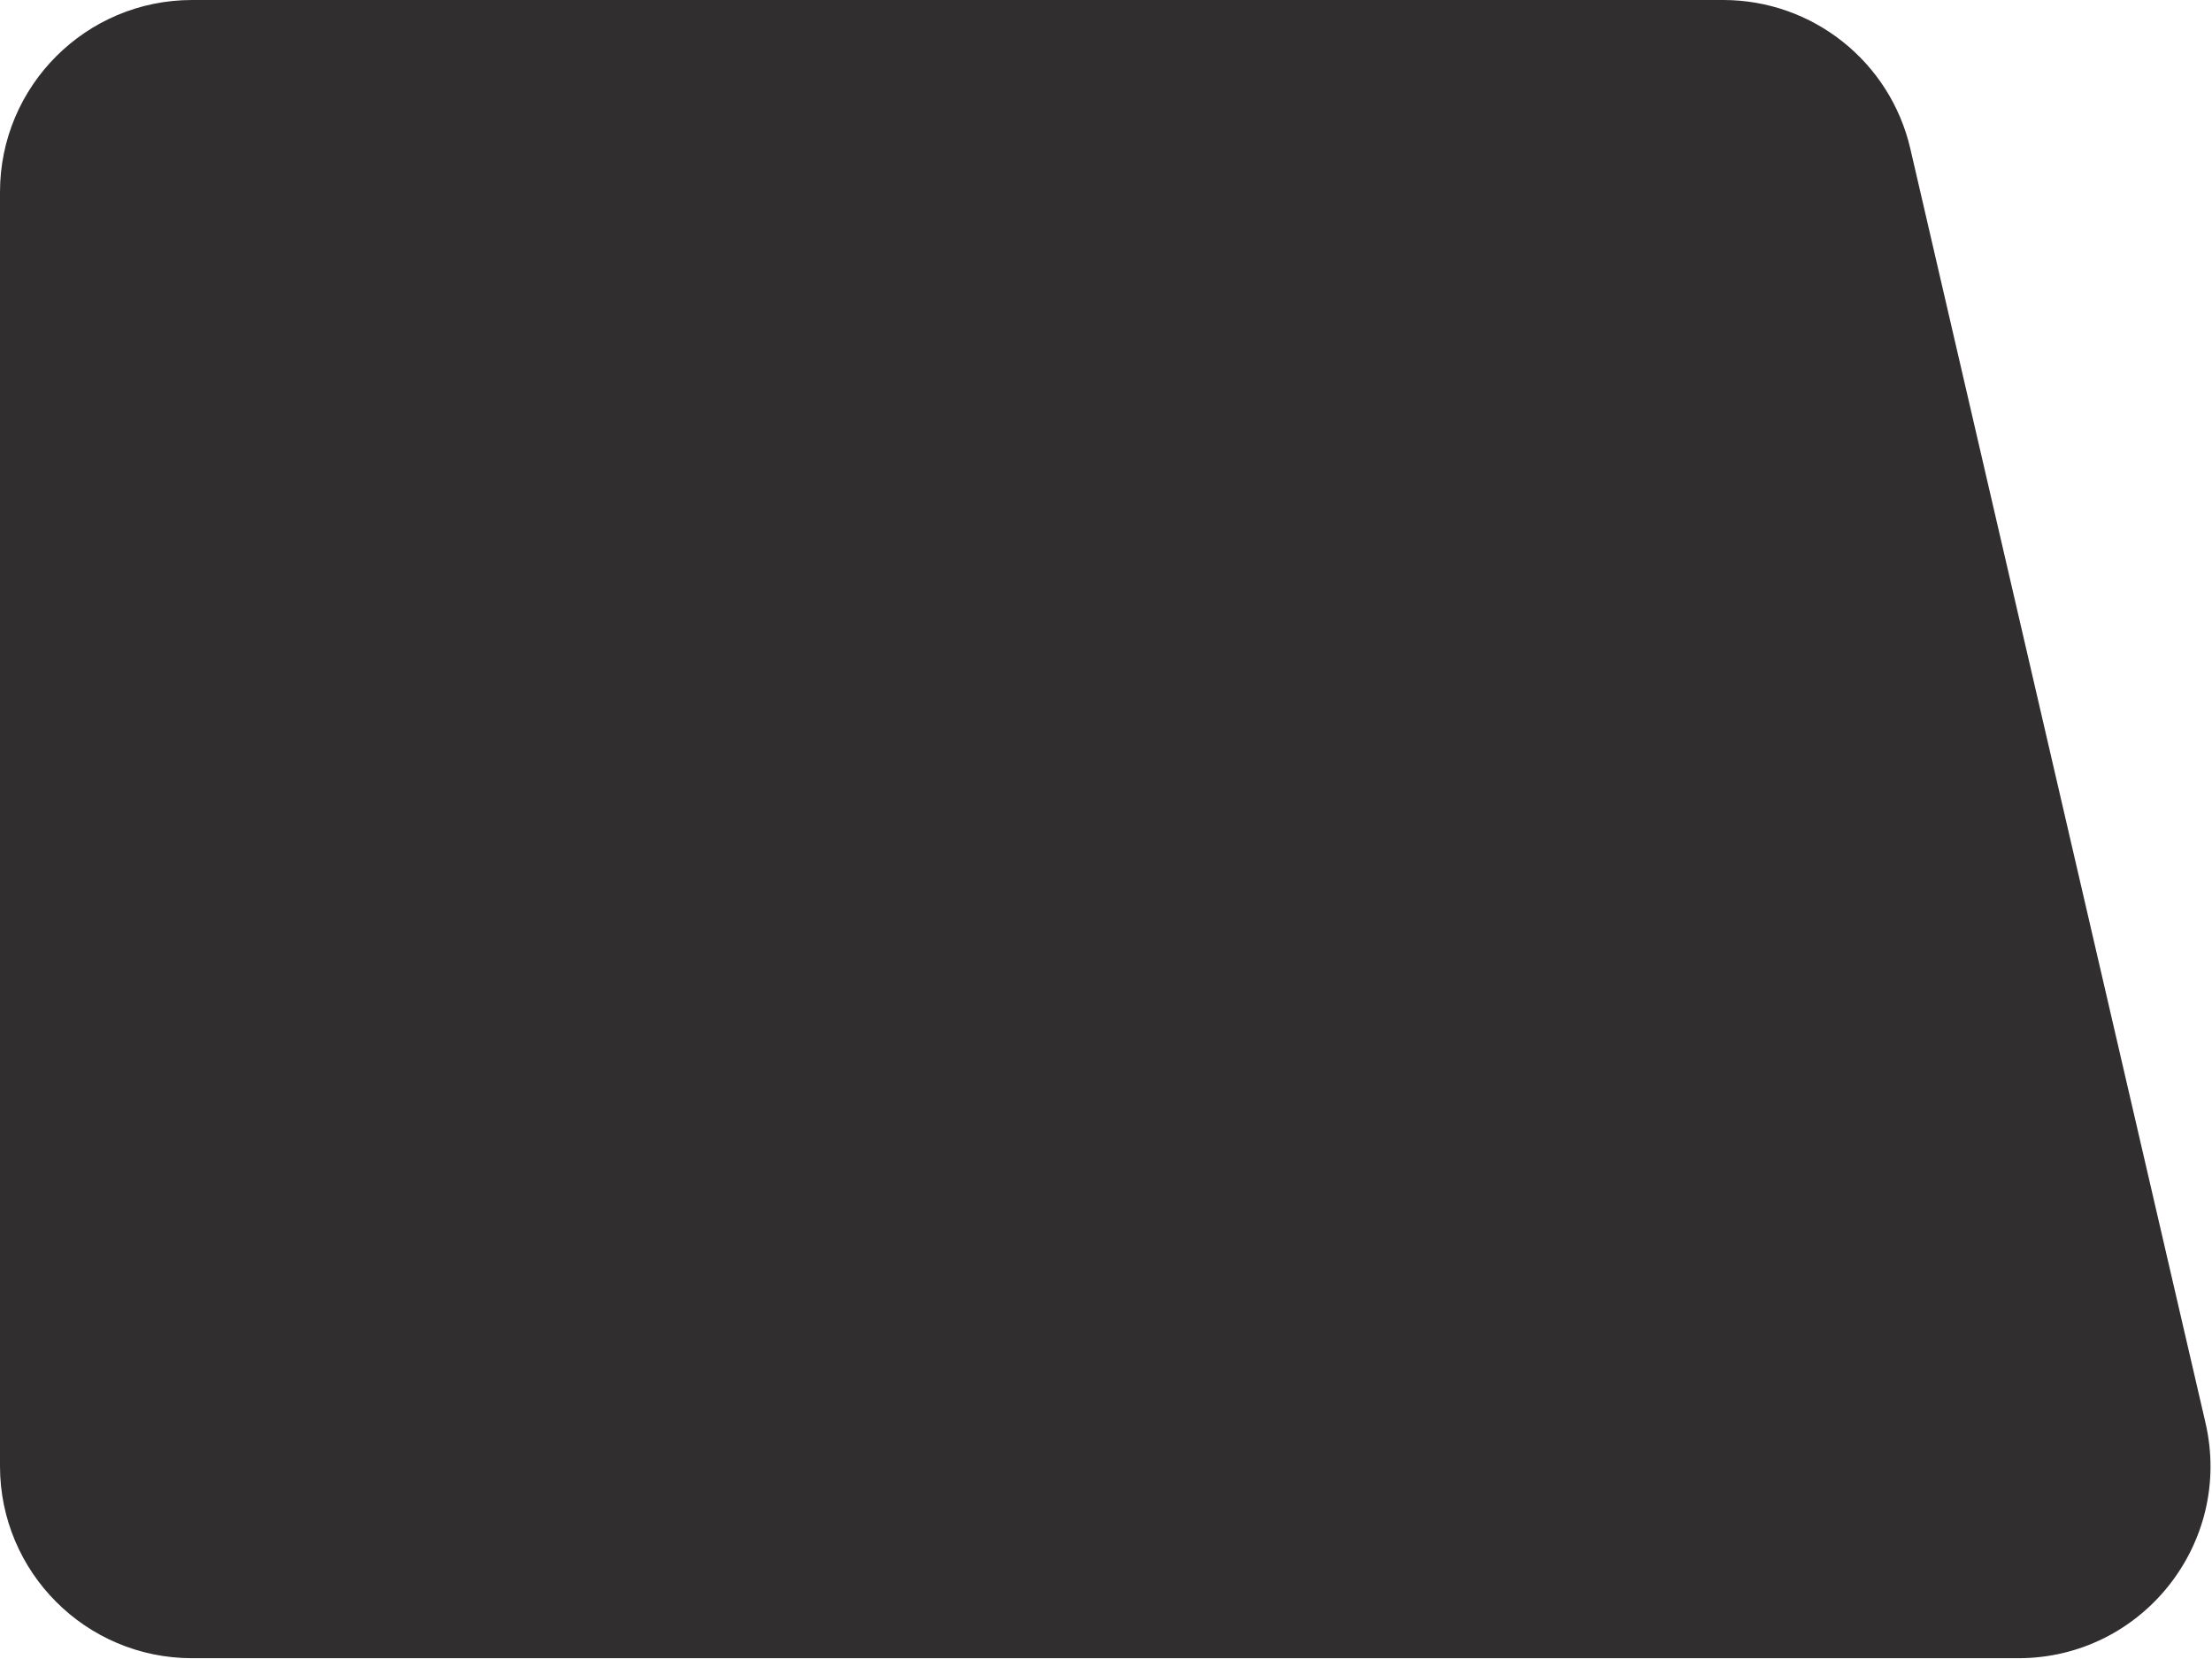
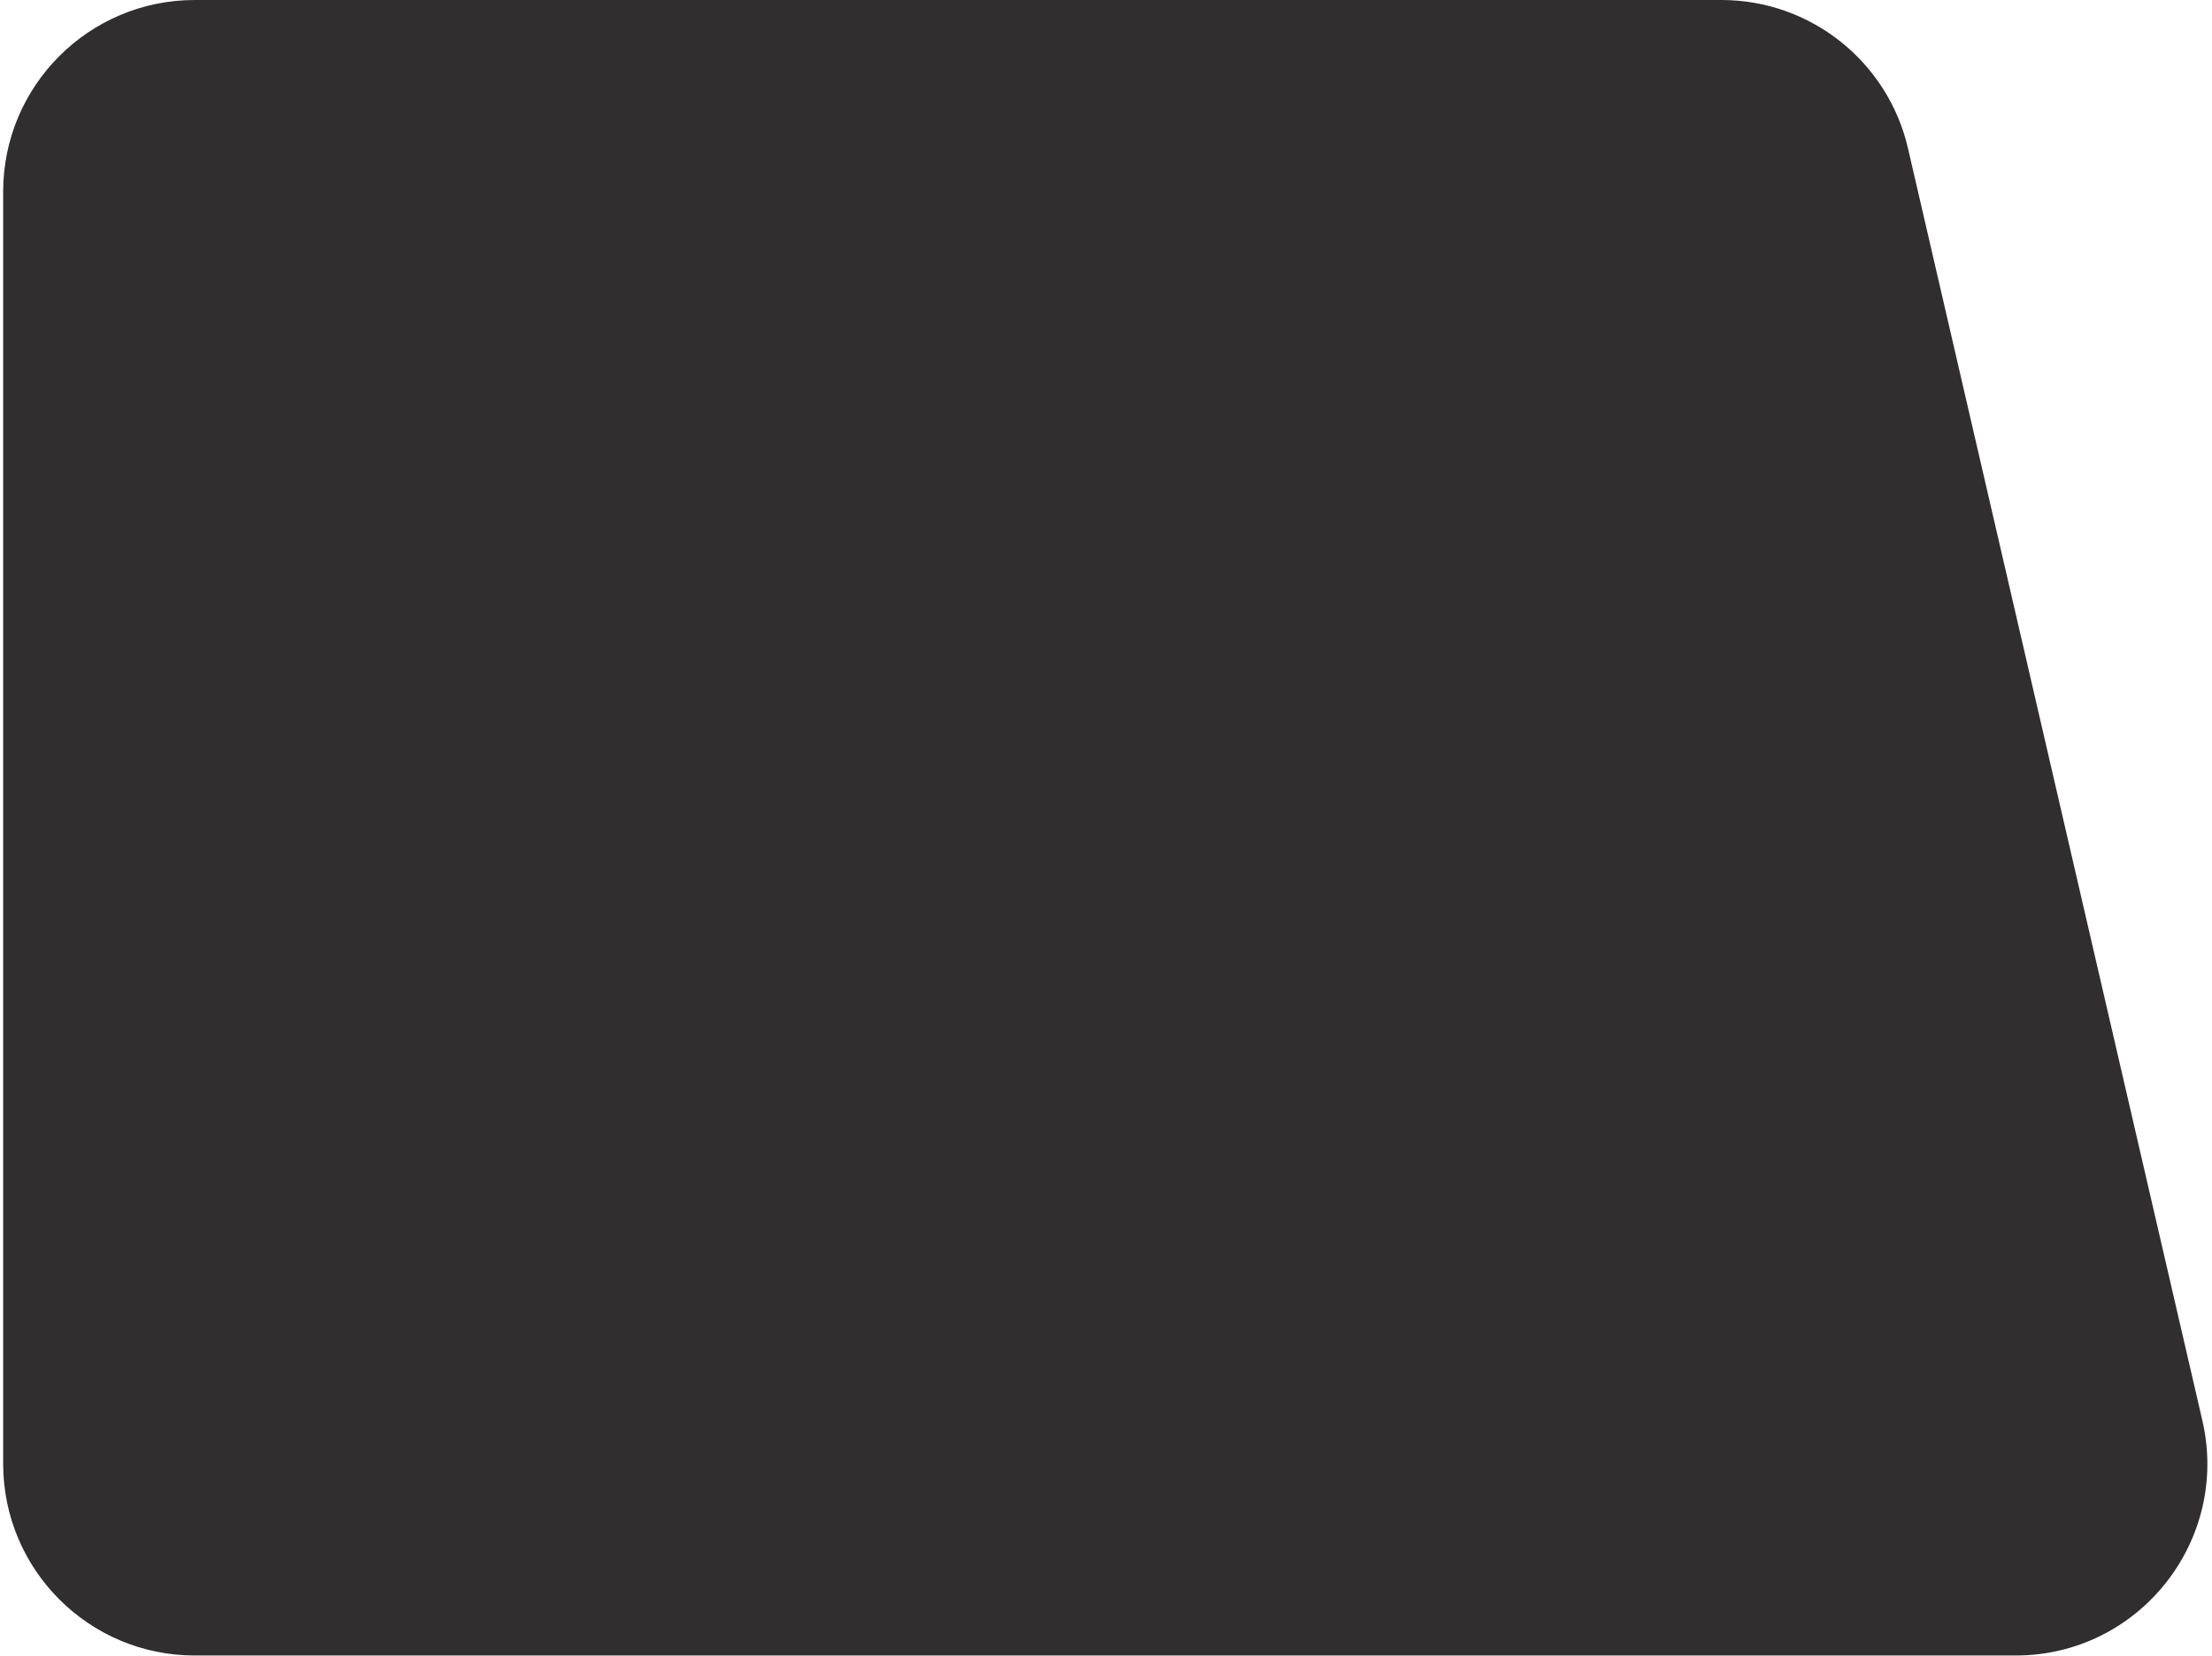
- <svg xmlns="http://www.w3.org/2000/svg" width="691" height="518" viewBox="0 0 691 518" fill="none">
-   <path d="M0 60C0 26.863 26.863 0 60 0H538.311C566.231 0 590.462 19.259 596.763 46.459L688.964 444.459C697.676 482.069 669.117 518 630.511 518H60C26.863 518 0 491.137 0 458V60Z" fill="#302E2F" />
+ <svg xmlns="http://www.w3.org/2000/svg" width="350" height="262" viewBox="0 0 349 262">
+   <path style="stroke:none;fill-rule:nonzero;fill:#302e2f;fill-opacity:1" d="M0 30.348C0 13.586 13.566 0 30.305 0H271.883c14.102 0 26.34 9.742 29.52 23.5l46.57 201.305C352.371 243.828 337.949 262 318.449 262H30.305C13.566 262 0 248.414 0 231.652Zm0 0" />
</svg>
